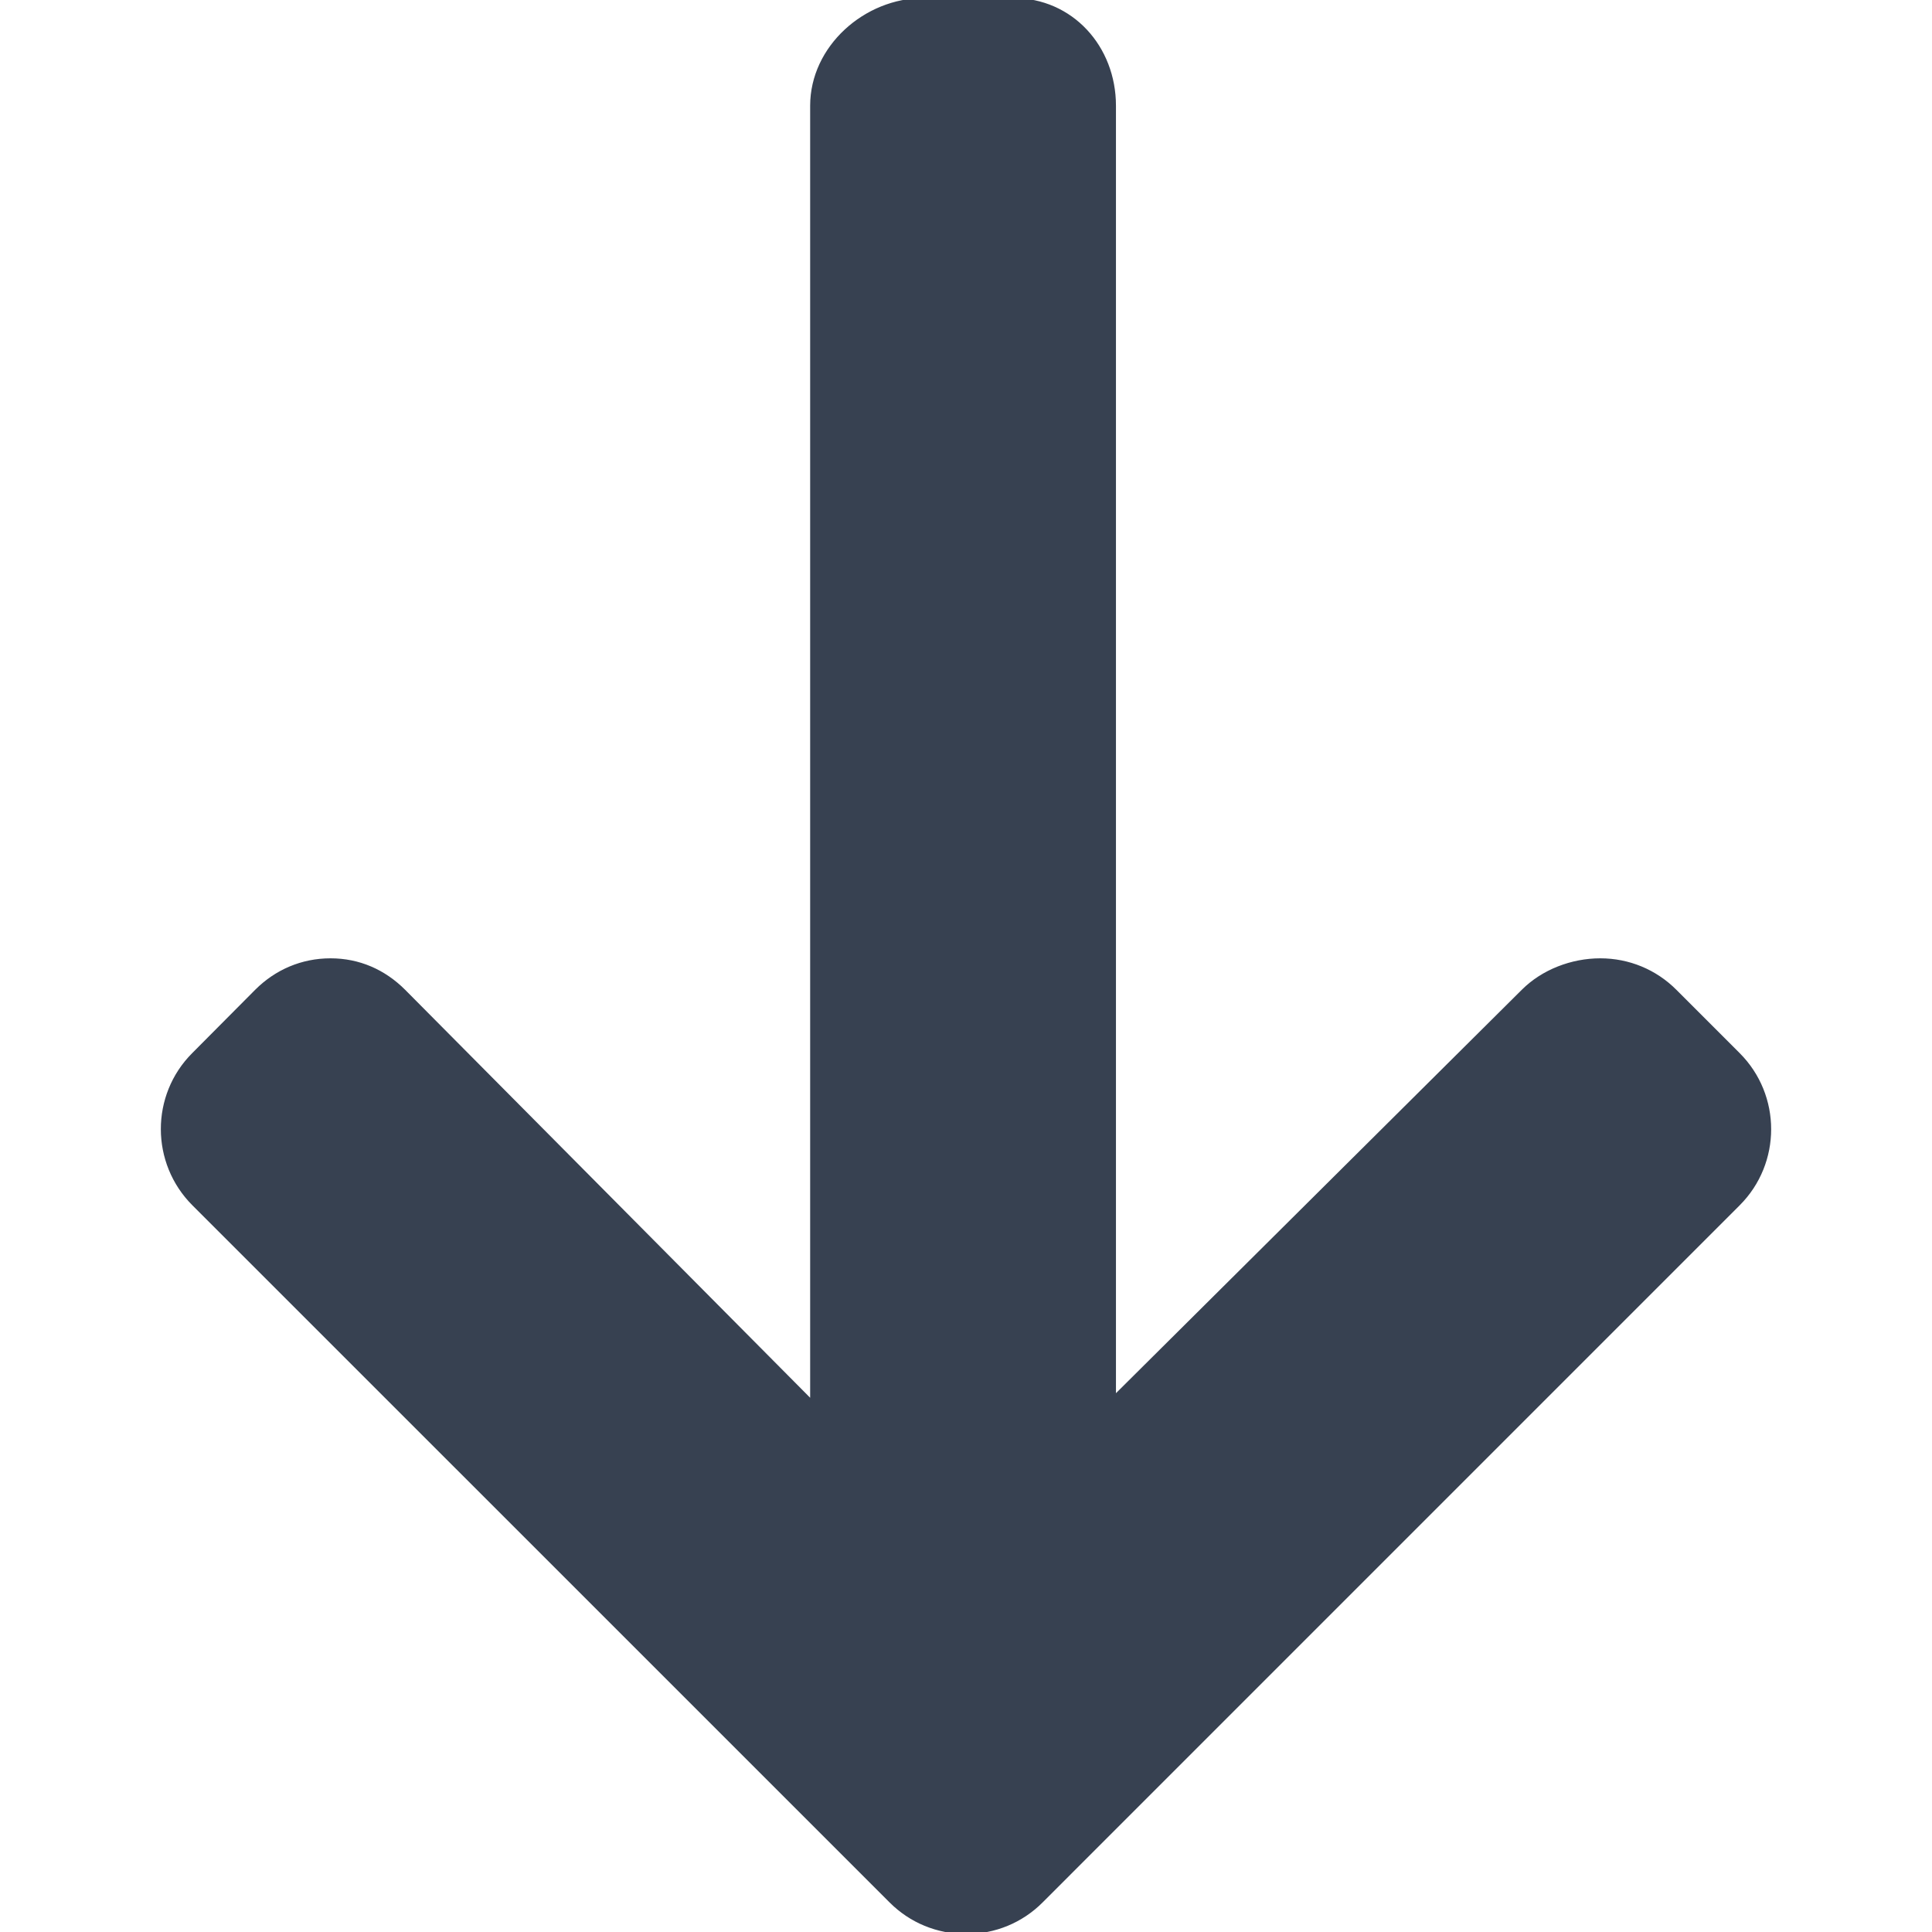
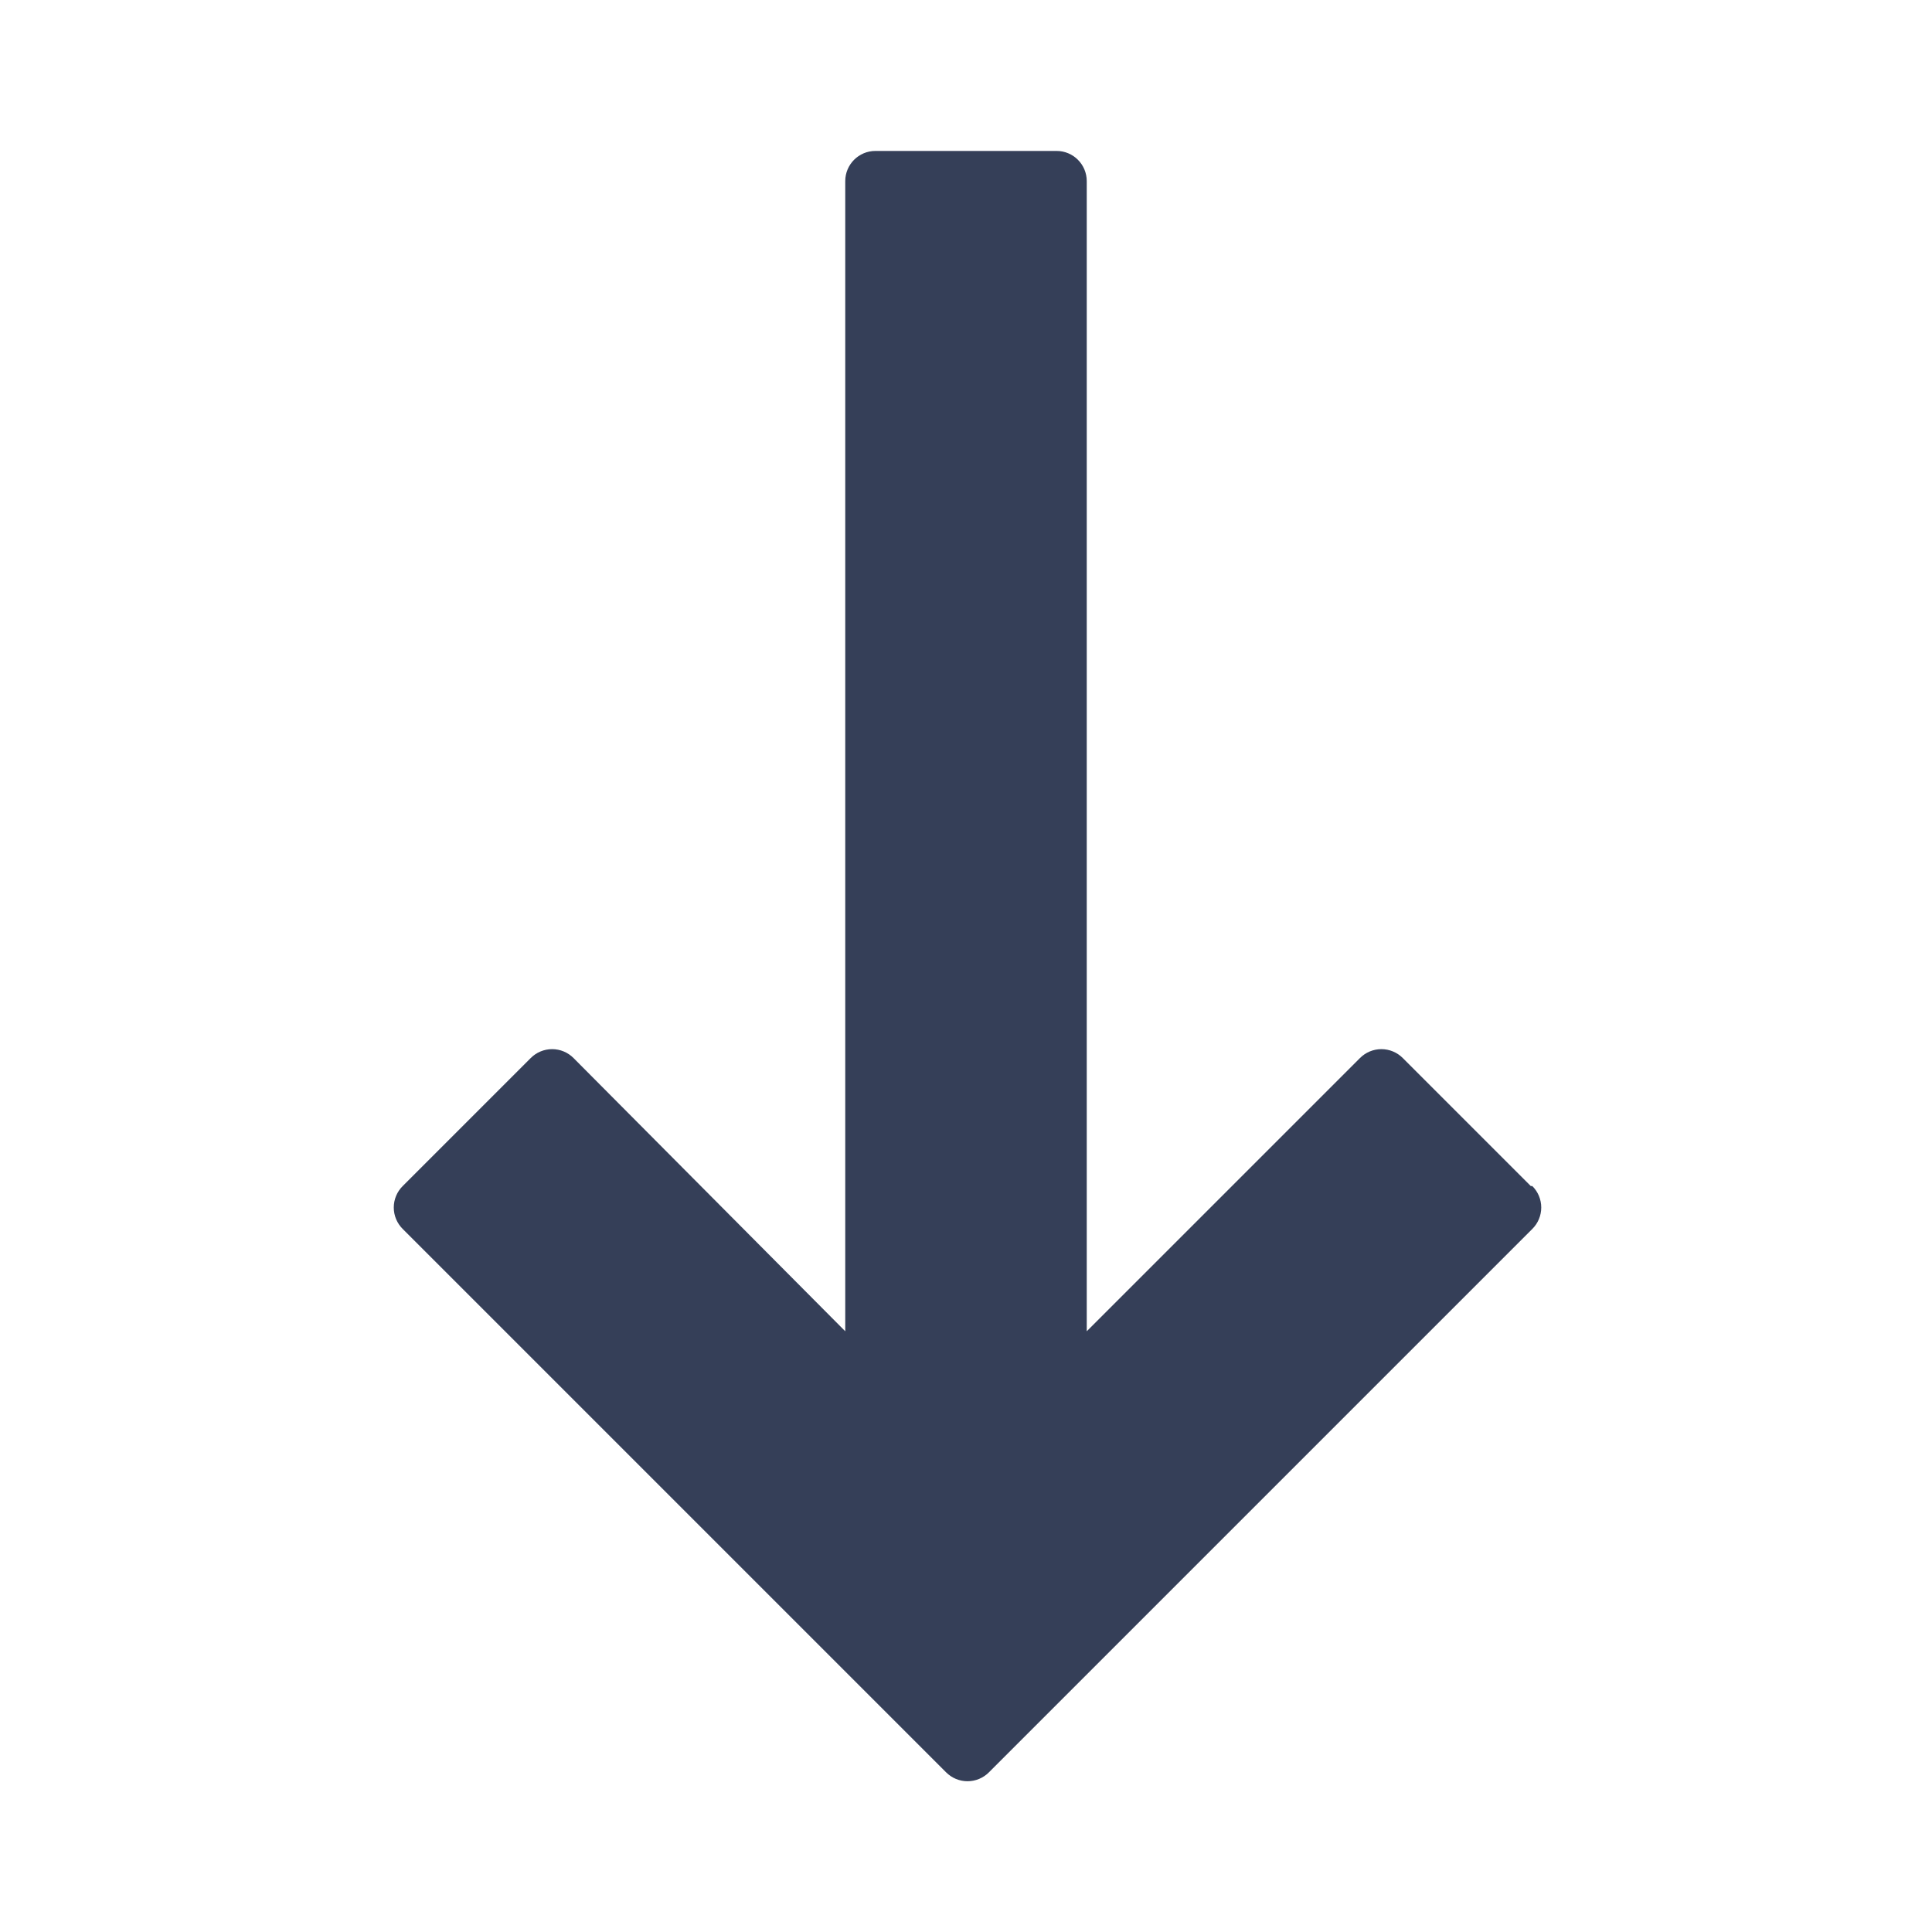
- <svg xmlns="http://www.w3.org/2000/svg" version="1.1" id="Layer_1" x="0px" y="0px" viewBox="0 0 492 492" style="enable-background:new 0 0 492 492;" xml:space="preserve" fill="#374151" stroke="#374151">
-   <g>
-     <g>
-       <path d="M442.668,268.536l-16.116-16.12c-5.06-5.068-11.824-7.872-19.024-7.872c-7.208,0-14.584,2.804-19.644,7.872    L283.688,355.992V26.924C283.688,12.084,272.856,0,258.02,0h-22.804c-14.832,0-28.404,12.084-28.404,26.924v330.24    L102.824,252.416c-5.068-5.068-11.444-7.872-18.652-7.872c-7.2,0-13.776,2.804-18.84,7.872l-16.028,16.12    c-10.488,10.492-10.444,27.56,0.044,38.052l177.576,177.556c5.056,5.056,11.84,7.856,19.1,7.856h0.076    c7.204,0,13.972-2.8,19.028-7.856l177.54-177.552C453.164,296.104,453.164,279.028,442.668,268.536z" />
-     </g>
+ <svg xmlns="http://www.w3.org/2000/svg" height="512" viewBox="0 0 64 64" fill="#353F58" width="512">
+   <g id="Glyph">
+     <path d="m50.71 39.29-4.24-4.24a1 1 0 0 0 -1.42 0l-9.05 9.05v-38.1a1 1 0 0 0 -1-1h-6a1 1 0 0 0 -1 1v38.1l-9-9.05a1 1 0 0 0 -1.42 0l-4.24 4.24a1 1 0 0 0 0 1.42l18 18a1 1 0 0 0 1.42 0l18-18a1 1 0 0 0 0-1.42z" />
  </g>
-   <g>
- </g>
-   <g>
- </g>
-   <g>
- </g>
-   <g>
- </g>
-   <g>
- </g>
-   <g>
- </g>
-   <g>
- </g>
-   <g>
- </g>
-   <g>
- </g>
-   <g>
- </g>
-   <g>
- </g>
-   <g>
- </g>
-   <g>
- </g>
-   <g>
- </g>
-   <g>
- </g>
</svg>
